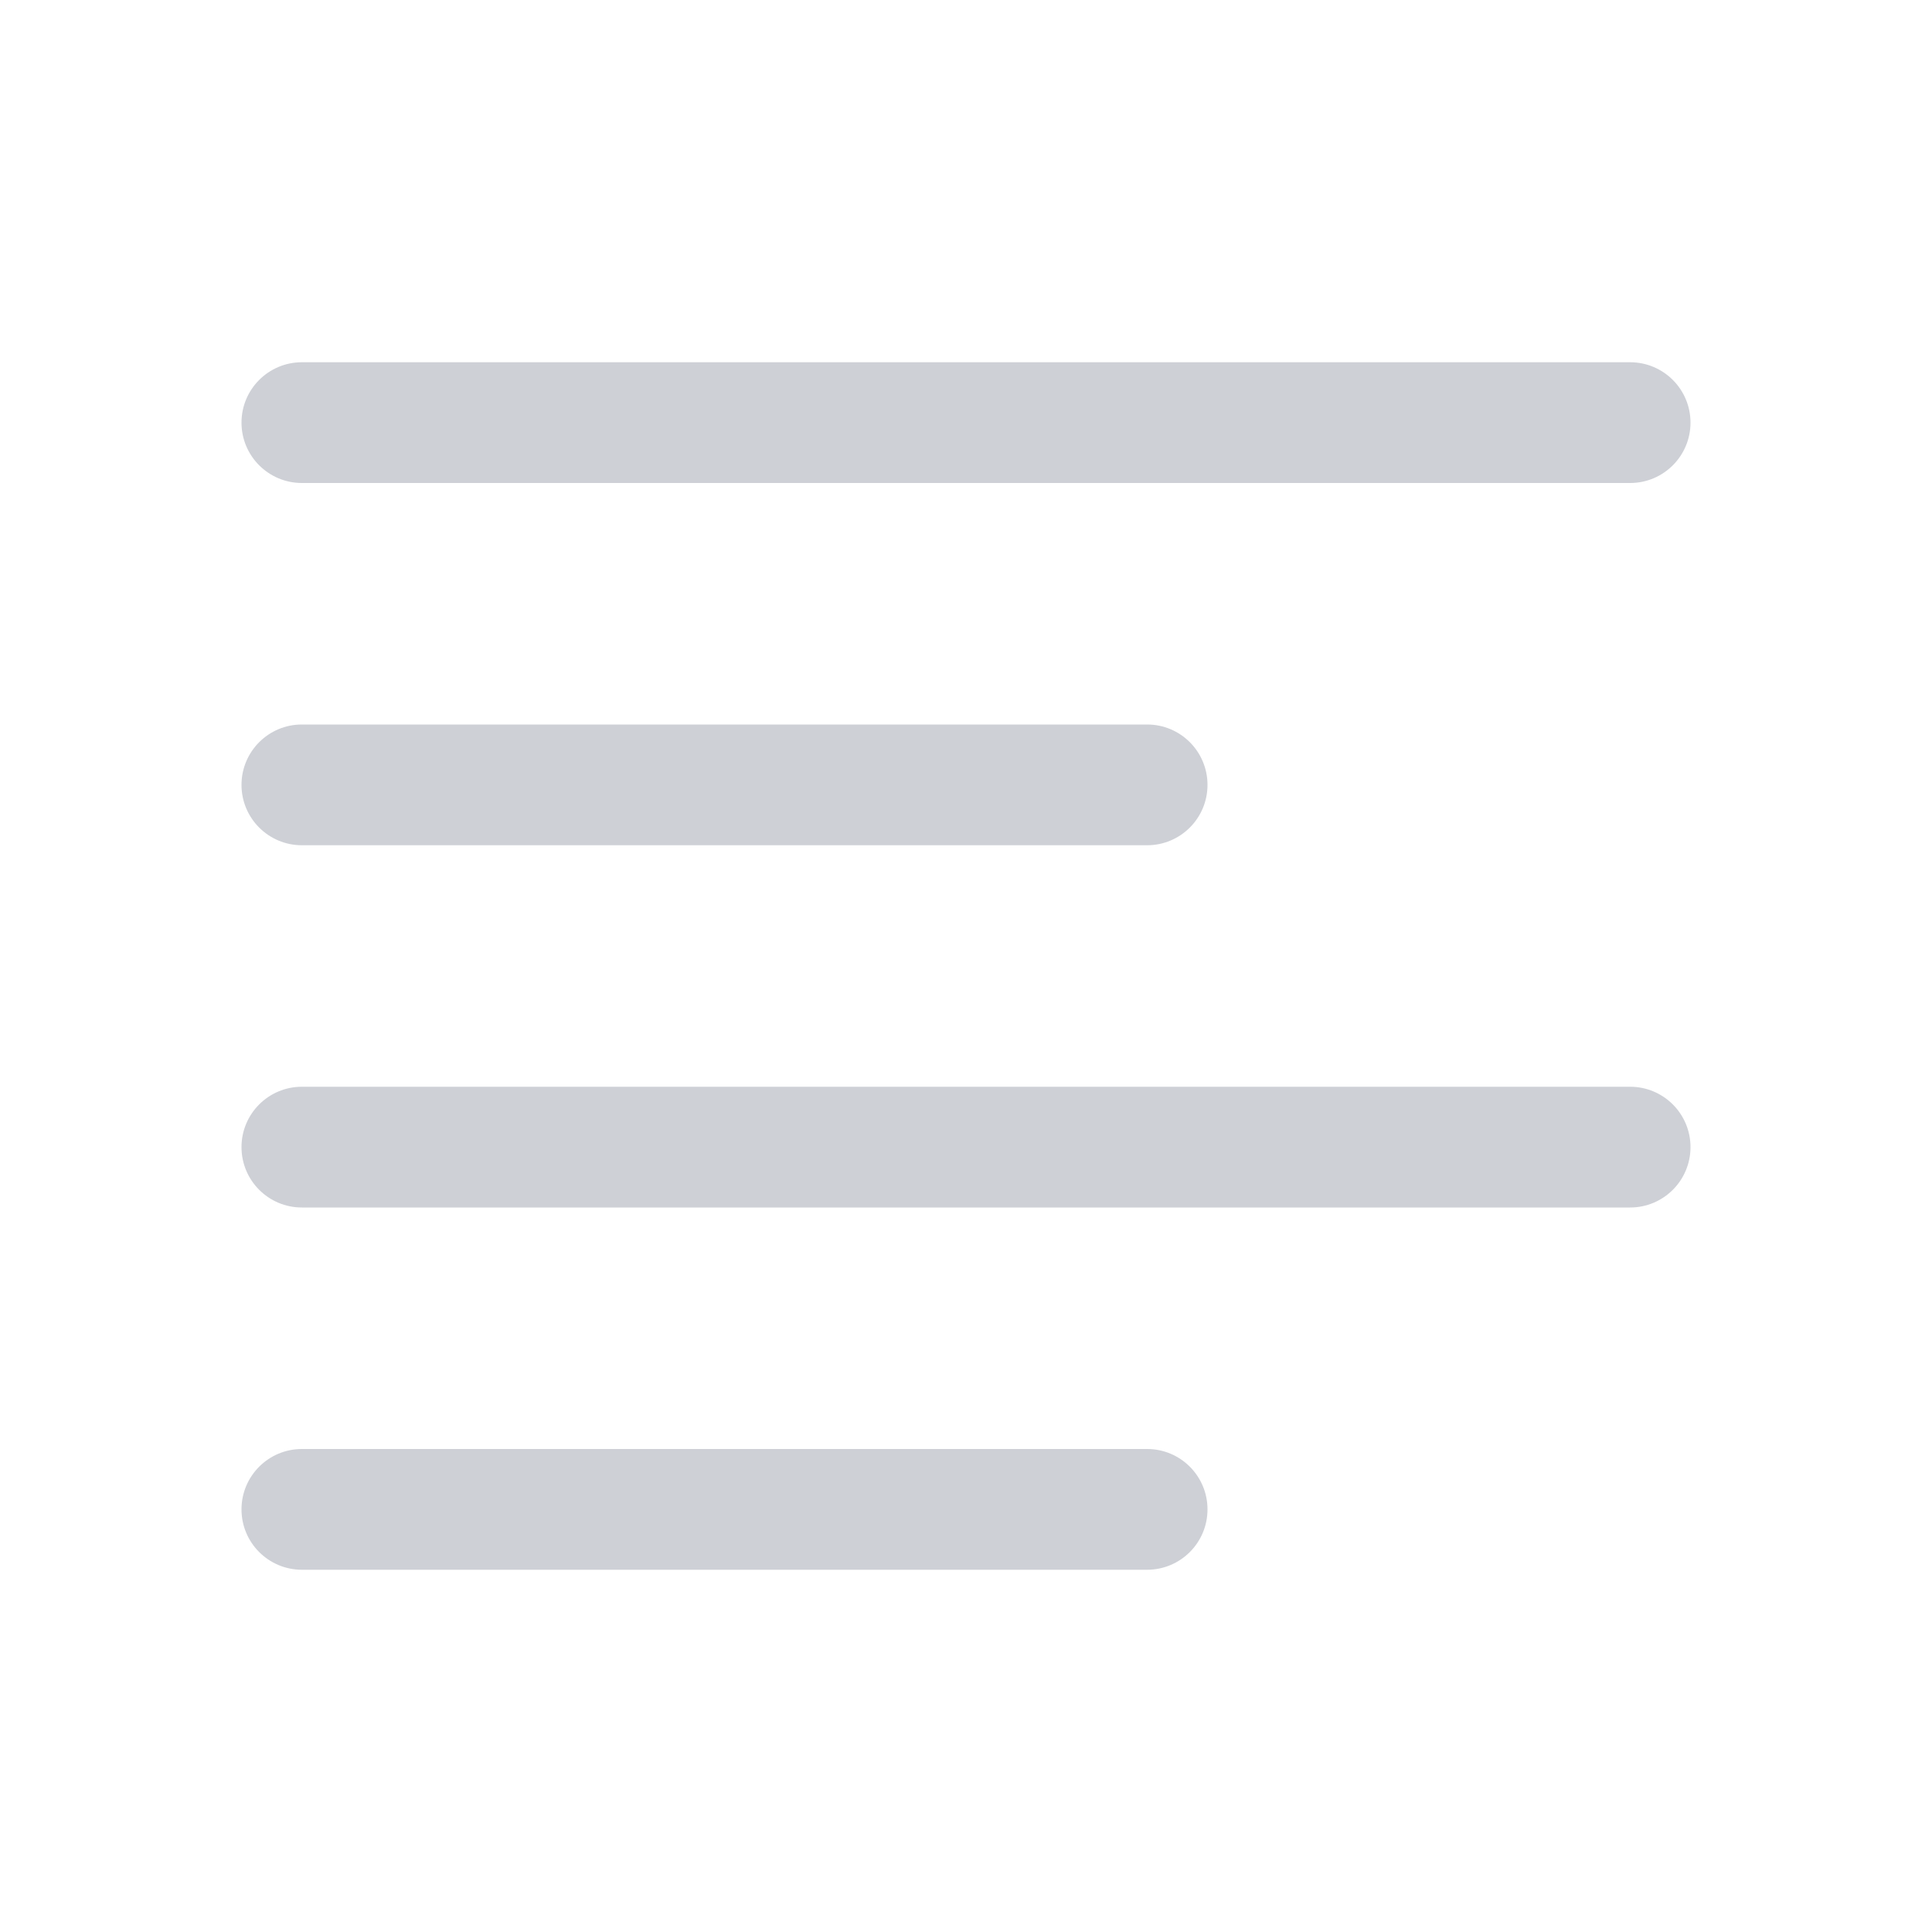
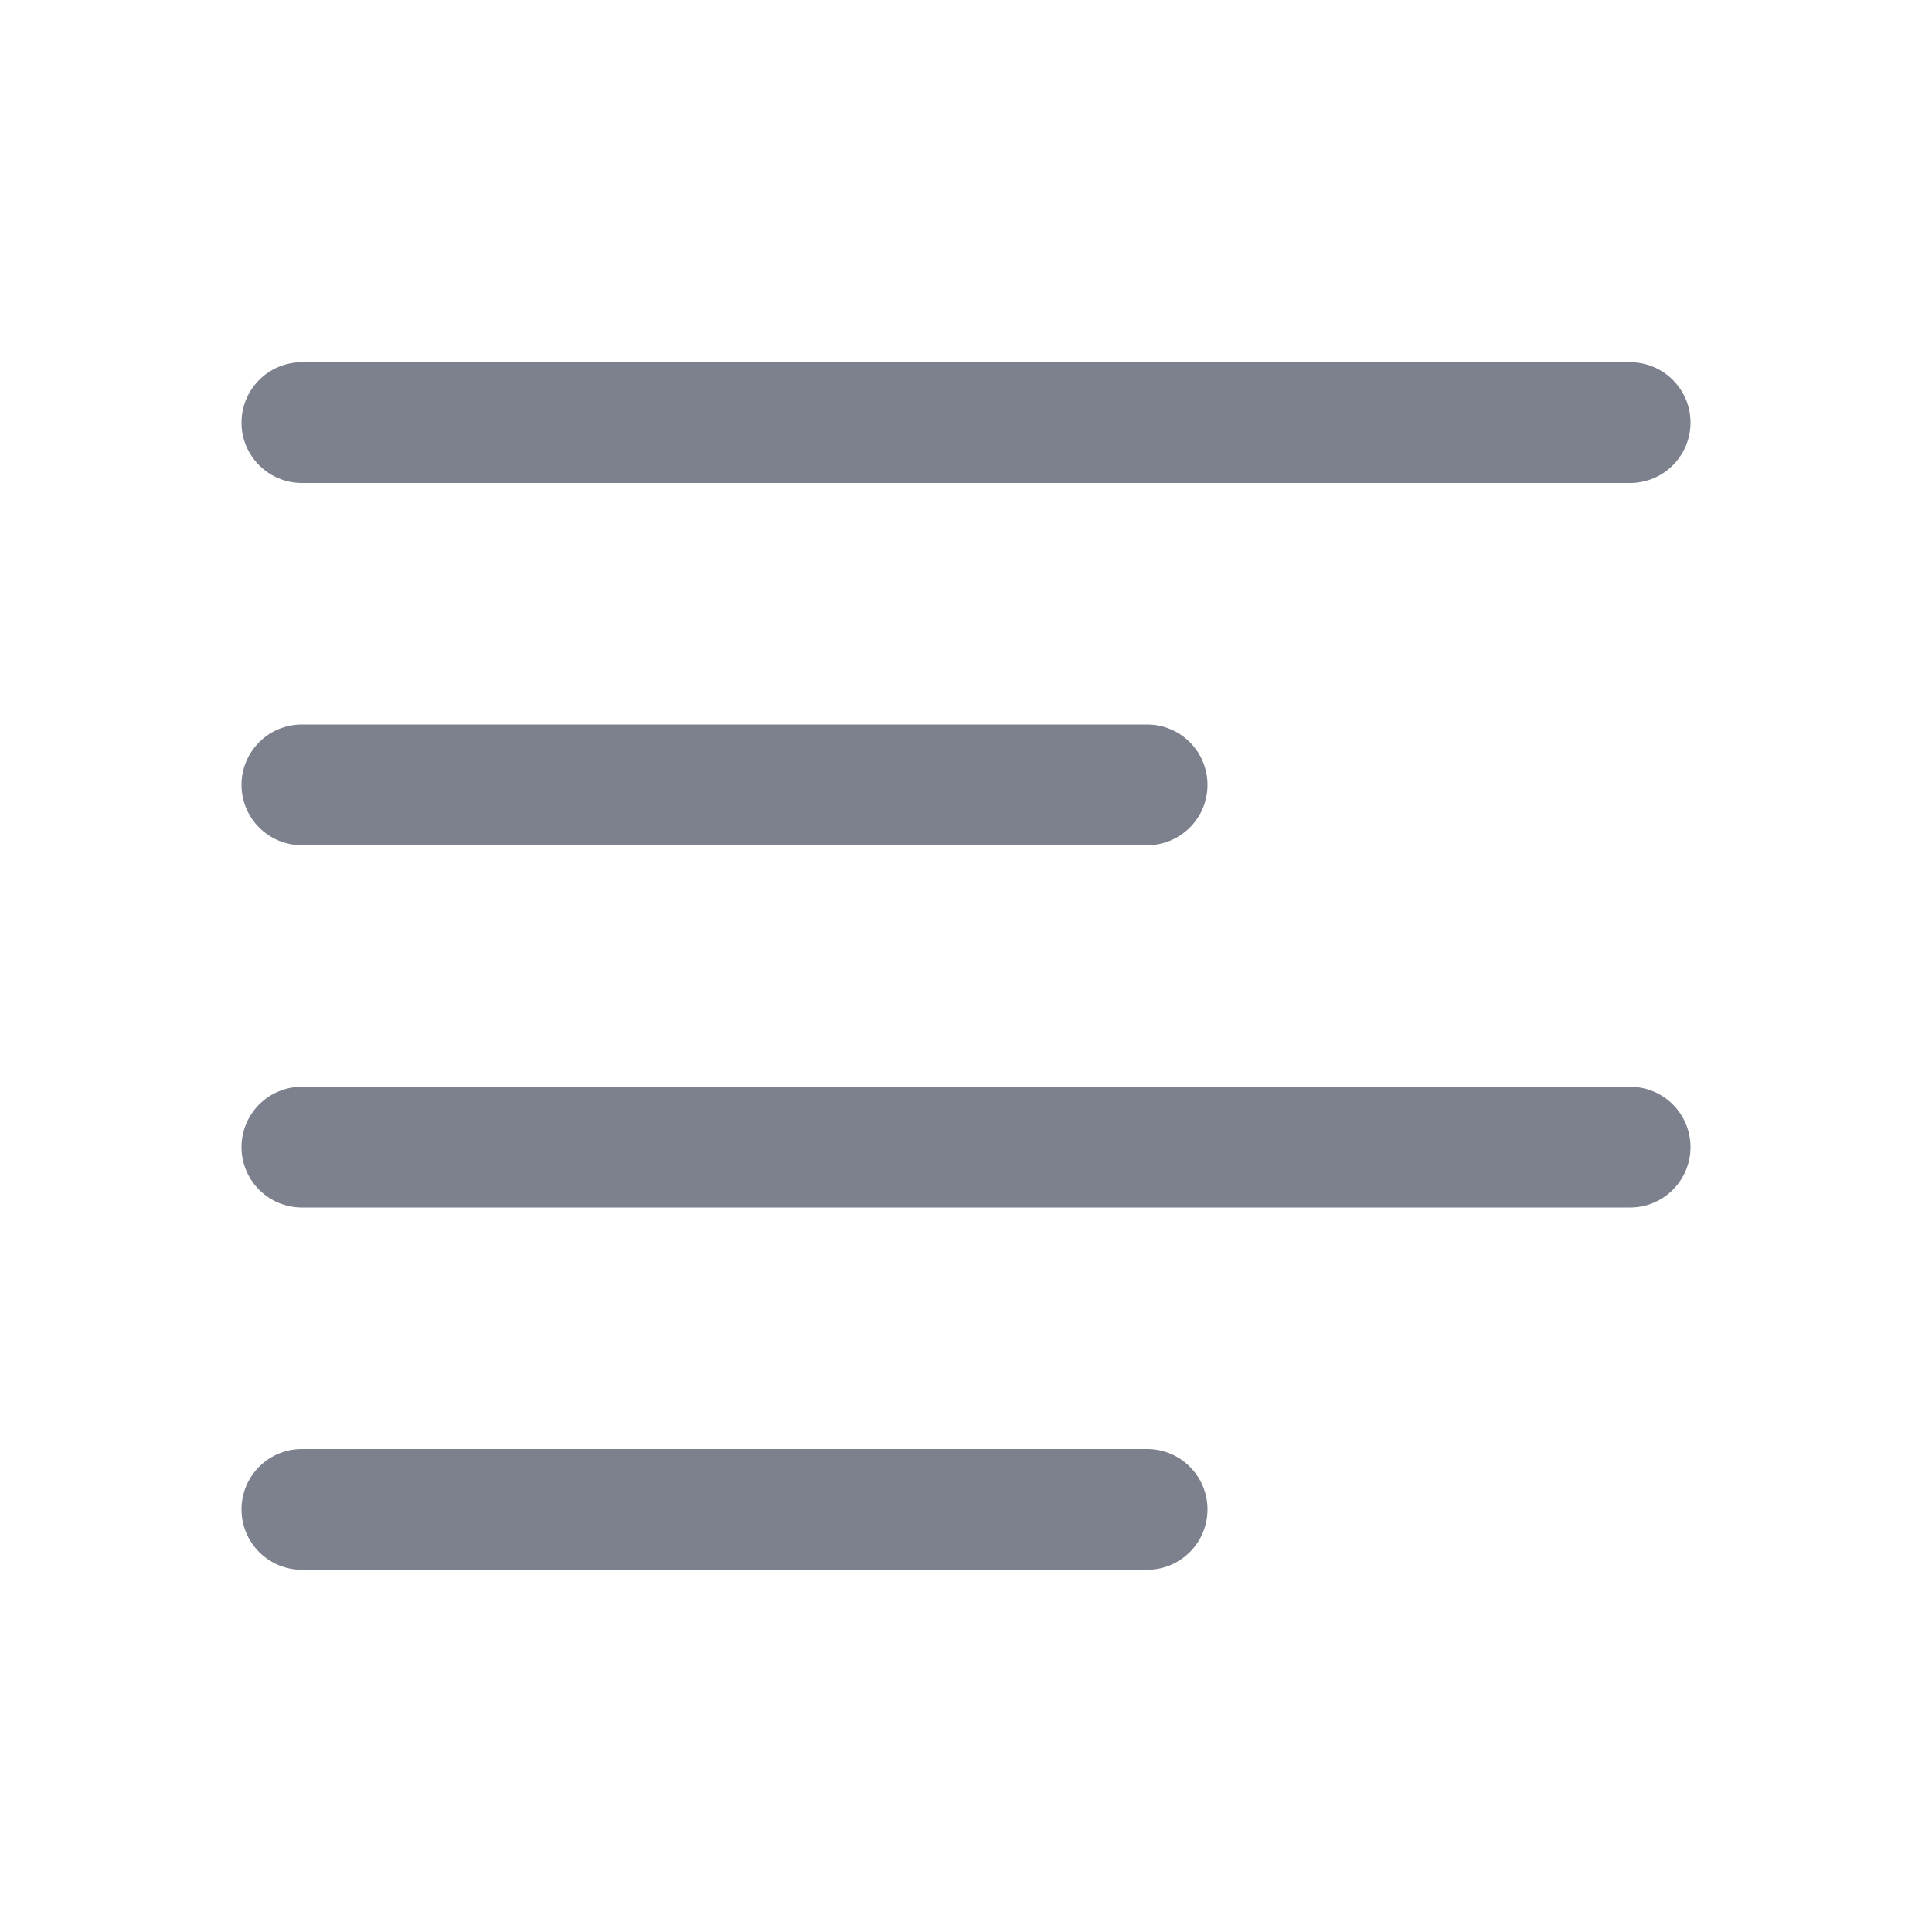
<svg xmlns="http://www.w3.org/2000/svg" width="16" height="16" viewBox="0 0 16 16" fill="none">
-   <rect x="2" y="12" width="8" height="1" rx="0.5" fill="#CED0D6" />
-   <rect x="2" y="6" width="8" height="1" rx="0.5" fill="#CED0D6" />
-   <rect x="2" y="9" width="12" height="1" rx="0.5" fill="#CED0D6" />
-   <rect x="2" y="3" width="12" height="1" rx="0.5" fill="#CED0D6" />
+   <rect x="2" y="12" width="8" height="1" rx="0.5" fill="#7d818d" />
+   <rect x="2" y="6" width="8" height="1" rx="0.5" fill="#7d818d" />
+   <rect x="2" y="9" width="12" height="1" rx="0.5" fill="#7d818d" />
+   <rect x="2" y="3" width="12" height="1" rx="0.5" fill="#7d818d" />
</svg>
